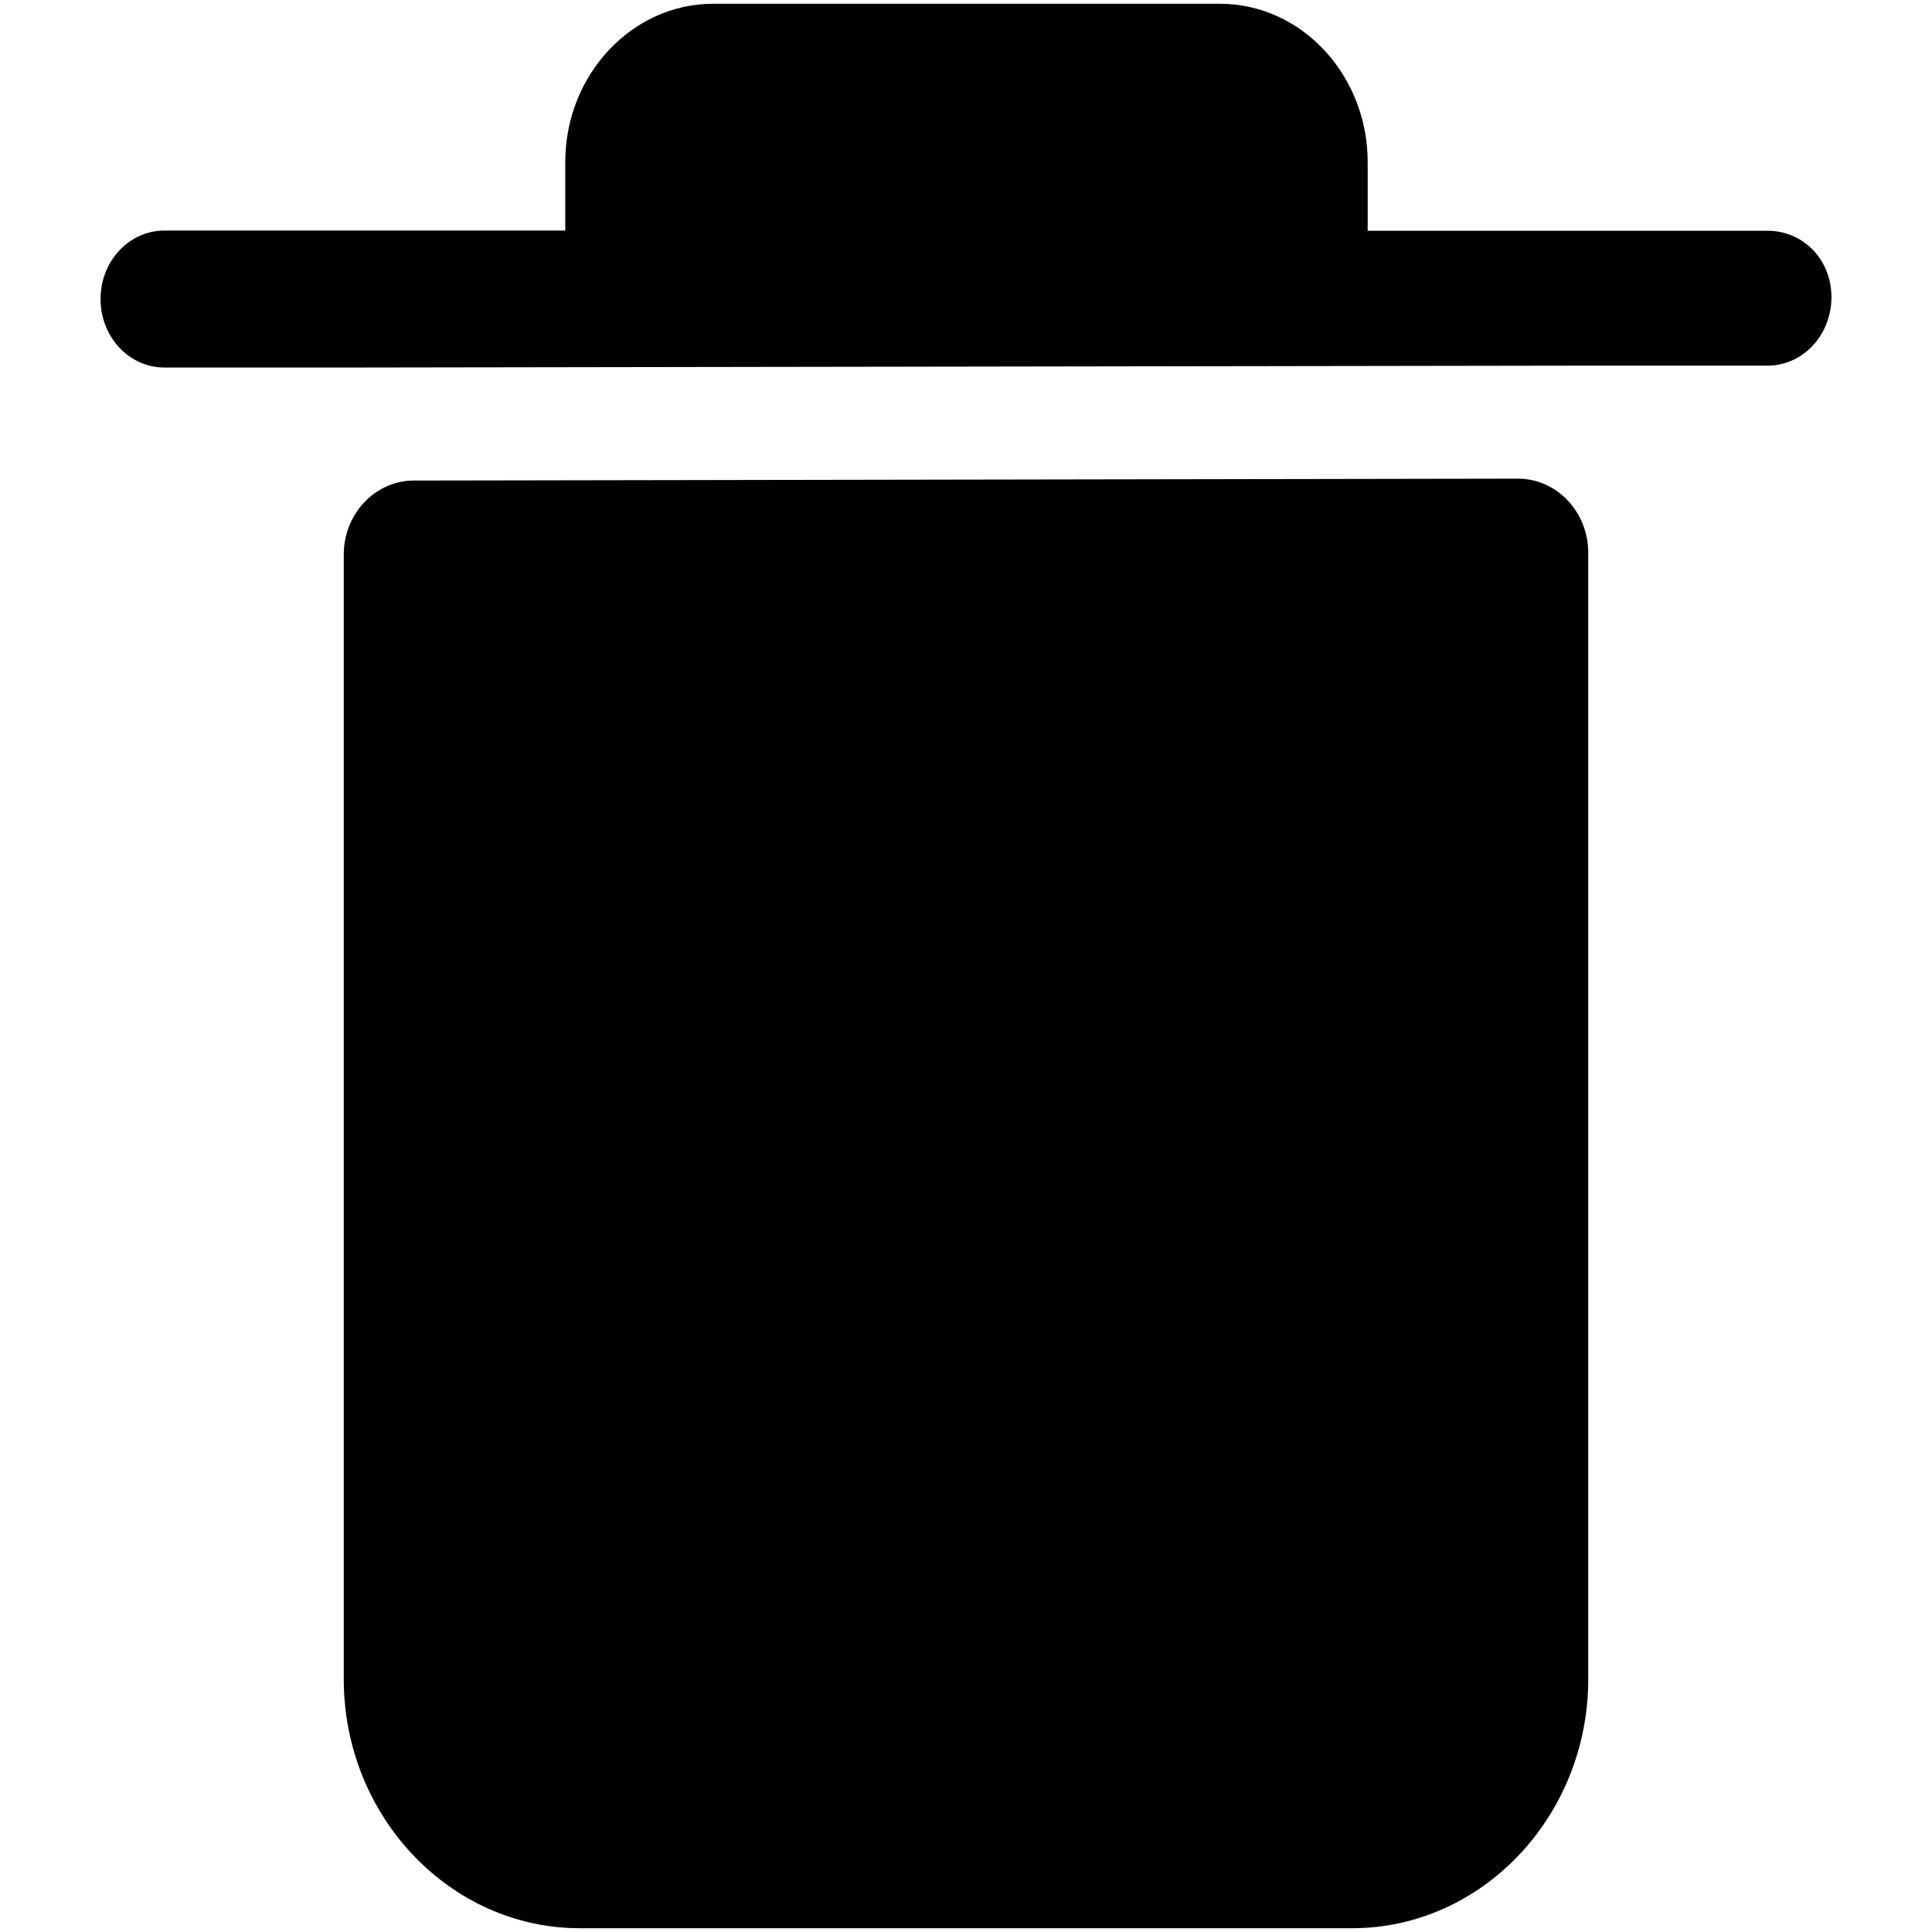
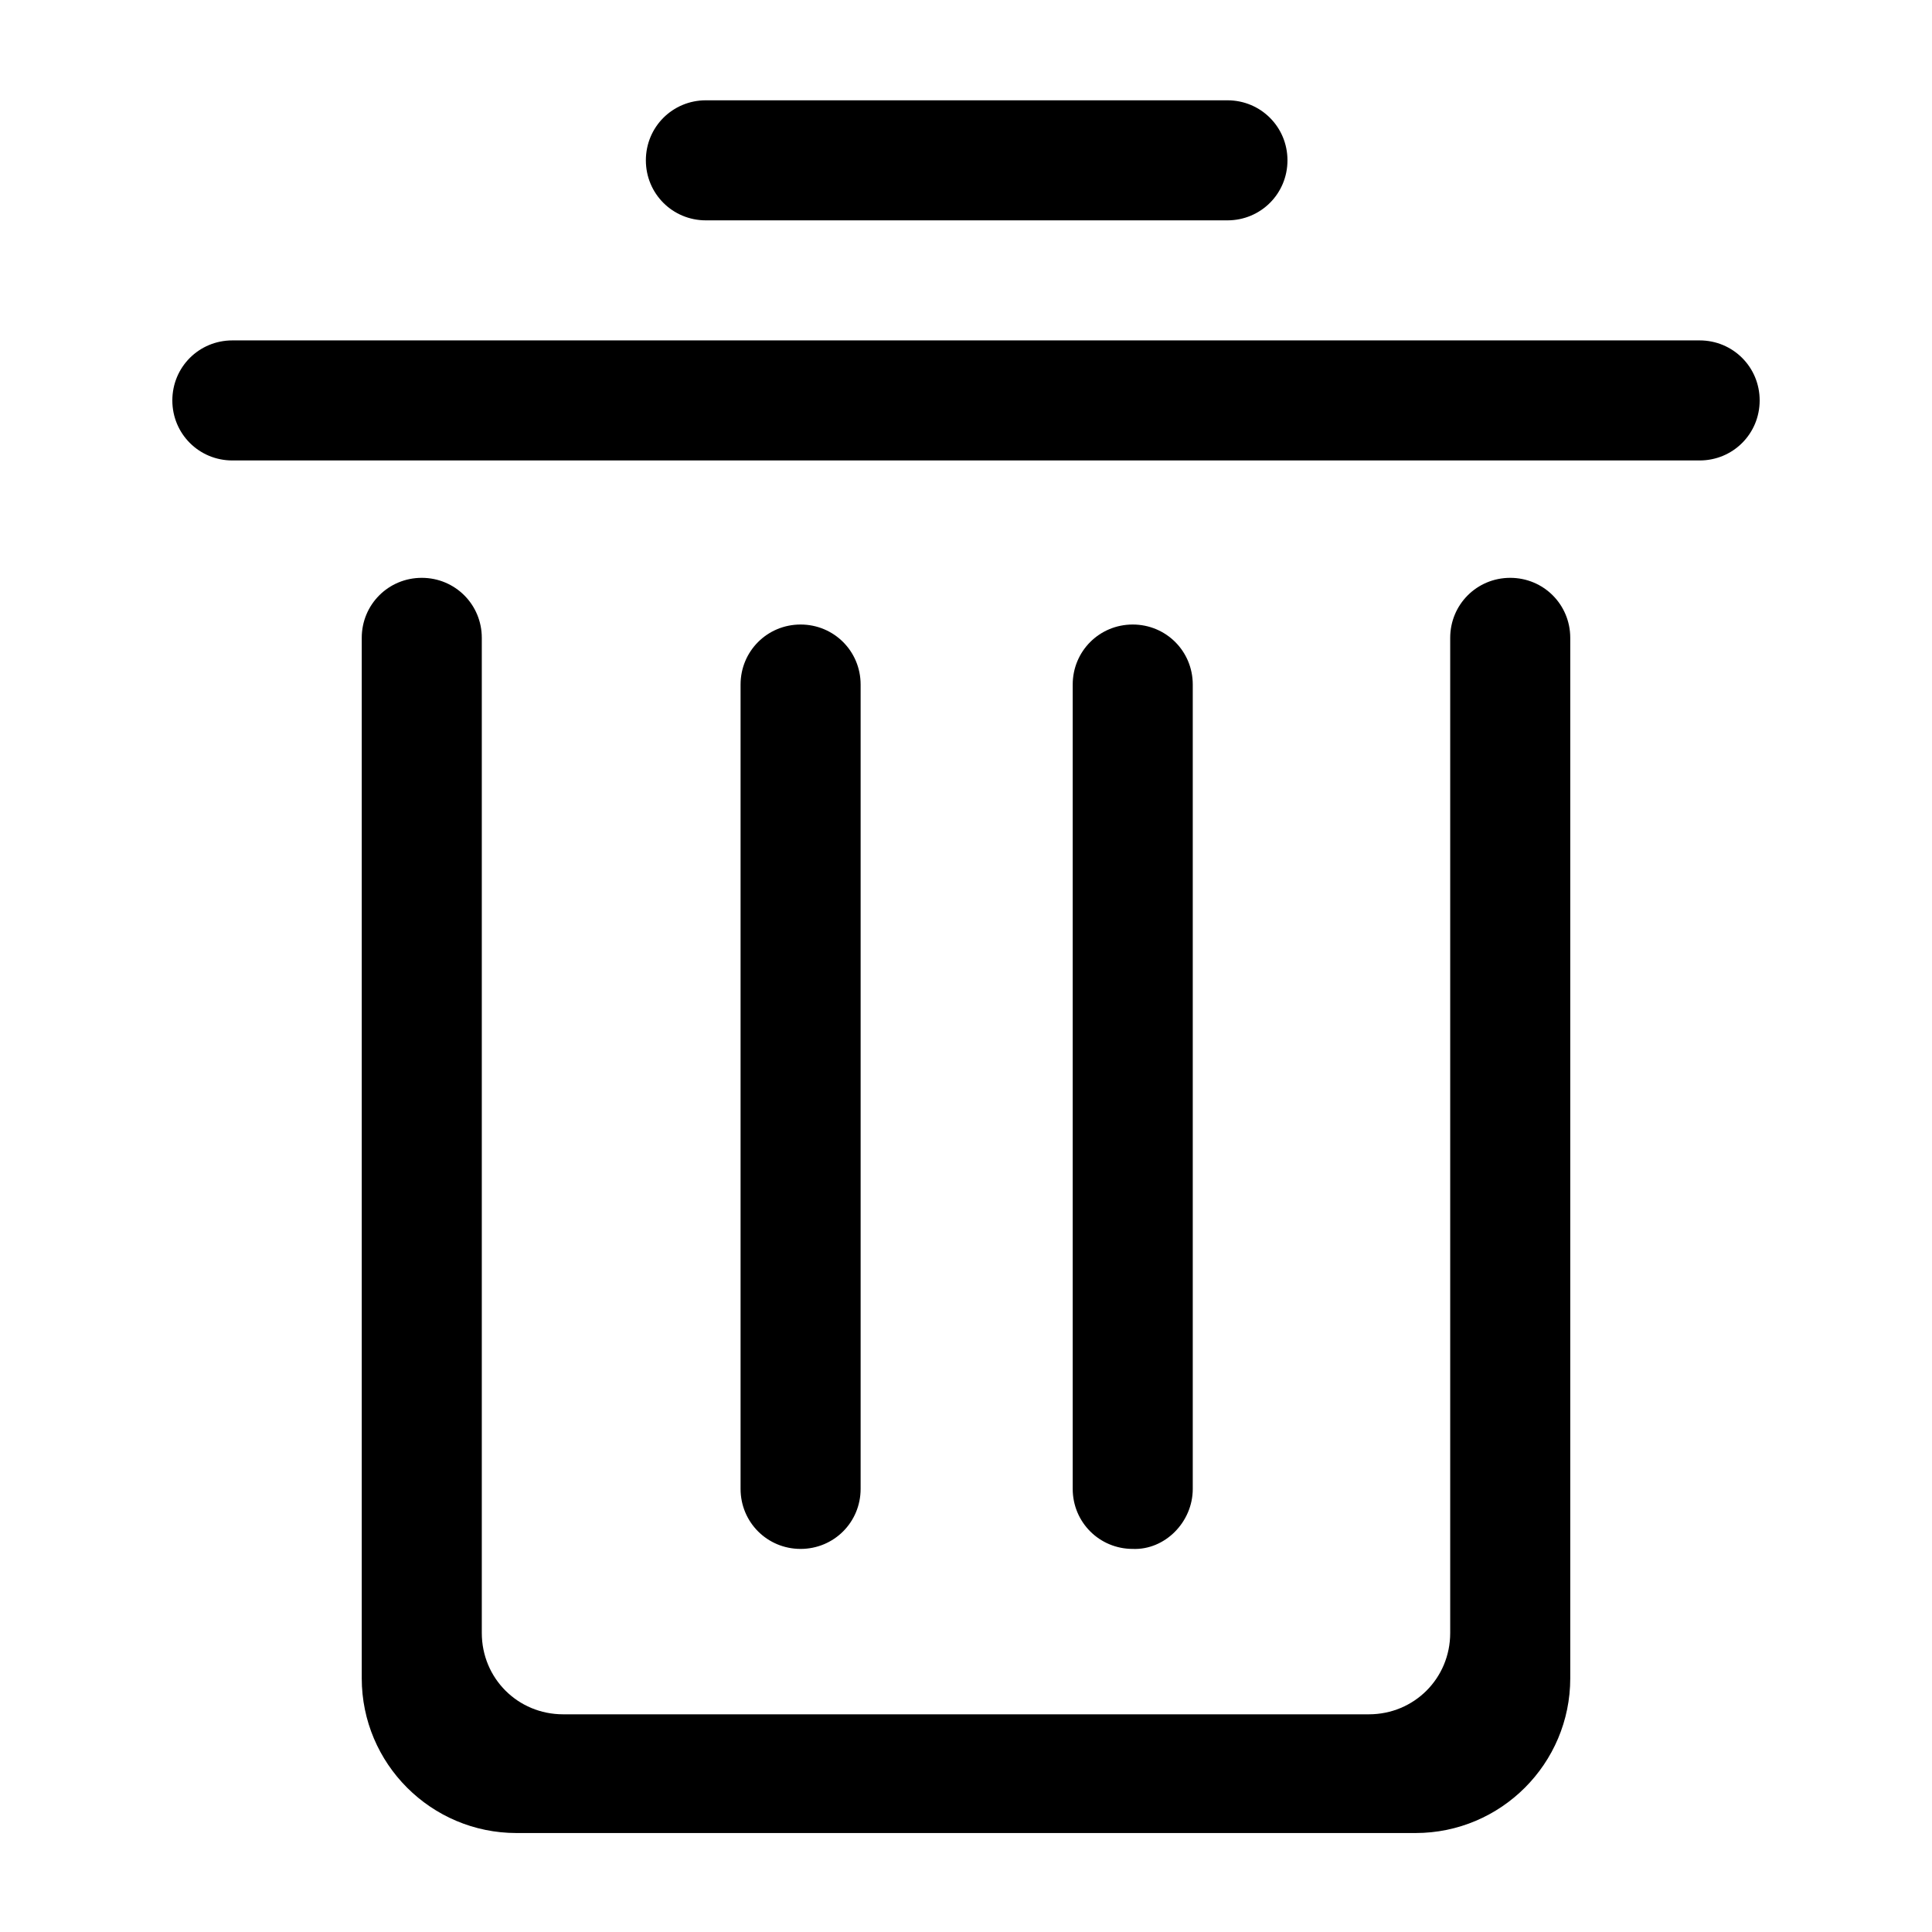
- <svg xmlns="http://www.w3.org/2000/svg" t="1754812634374" class="icon" viewBox="0 0 1024 1024" version="1.1" p-id="4361" width="16" height="16">
-   <path d="M836.6 193.8h100.2c18.8 0 33.9-16.2 33.9-36.3s-15.1-35.2-33.9-35.2H724.9V85.9C724.9 40 690 2 646.6 2H377.9c-42.8 0-78.3 37.5-78.3 83.9v36.3H87.2c-18.8 0-33.9 16.2-33.9 36.3s15.1 36.3 33.9 36.3h100.2l649.2-1zM804.6 253.7l-585.2 1c-20.5 0-37.2 17.6-37.2 39.2V890c0 72.6 56.3 132 125.1 132h409.4c68.8 0 125.1-59.4 125.1-132V293c0-21.7-16.7-39.3-37.2-39.3z" p-id="4362" />
+ <svg xmlns="http://www.w3.org/2000/svg" t="1754815657435" class="icon" viewBox="0 0 1024 1024" version="1.1" p-id="16370" width="16" height="16">
+   <path d="M800.452 306.266c-17.675 0-31.815 14.14-31.815 31.815V865.495c0 24.038-19.089 43.126-43.126 43.126H298.489c-24.038 0-43.126-19.089-43.126-43.126v-527.415c0-17.675-14.14-31.815-31.815-31.815s-31.815 14.14-31.815 31.815v551.453c0 45.247 36.764 82.011 82.011 82.011h476.512c45.247 0 82.011-36.764 82.011-82.011v-551.453c0-17.675-14.14-31.815-31.815-31.815z" p-id="16371" />
+   <path d="M456.148 789.14v-426.315c0-17.675-14.14-31.815-31.815-31.815s-31.815 14.14-31.815 31.815v426.315c0 17.675 14.14 31.815 31.815 31.815s31.815-14.14 31.815-31.815zM374.137 116.792h276.433c17.675 0 31.815-14.14 31.815-31.815s-14.14-31.815-31.815-31.815H374.137c-17.675 0-31.815 14.14-31.815 31.815s14.14 31.815 31.815 31.815zM900.845 180.421H123.155c-17.675 0-31.815 14.14-31.815 31.815s14.14 31.815 31.815 31.815h777.69c17.675 0 31.815-14.14 31.815-31.815s-14.14-31.815-31.815-31.815zM632.188 789.14v-426.315c0-17.675-14.14-31.815-31.815-31.815s-31.815 14.14-31.815 31.815v426.315c0 17.675 14.14 31.815 31.815 31.815 16.968 0.707 31.815-14.14 31.815-31.815z" p-id="16372" />
</svg>
